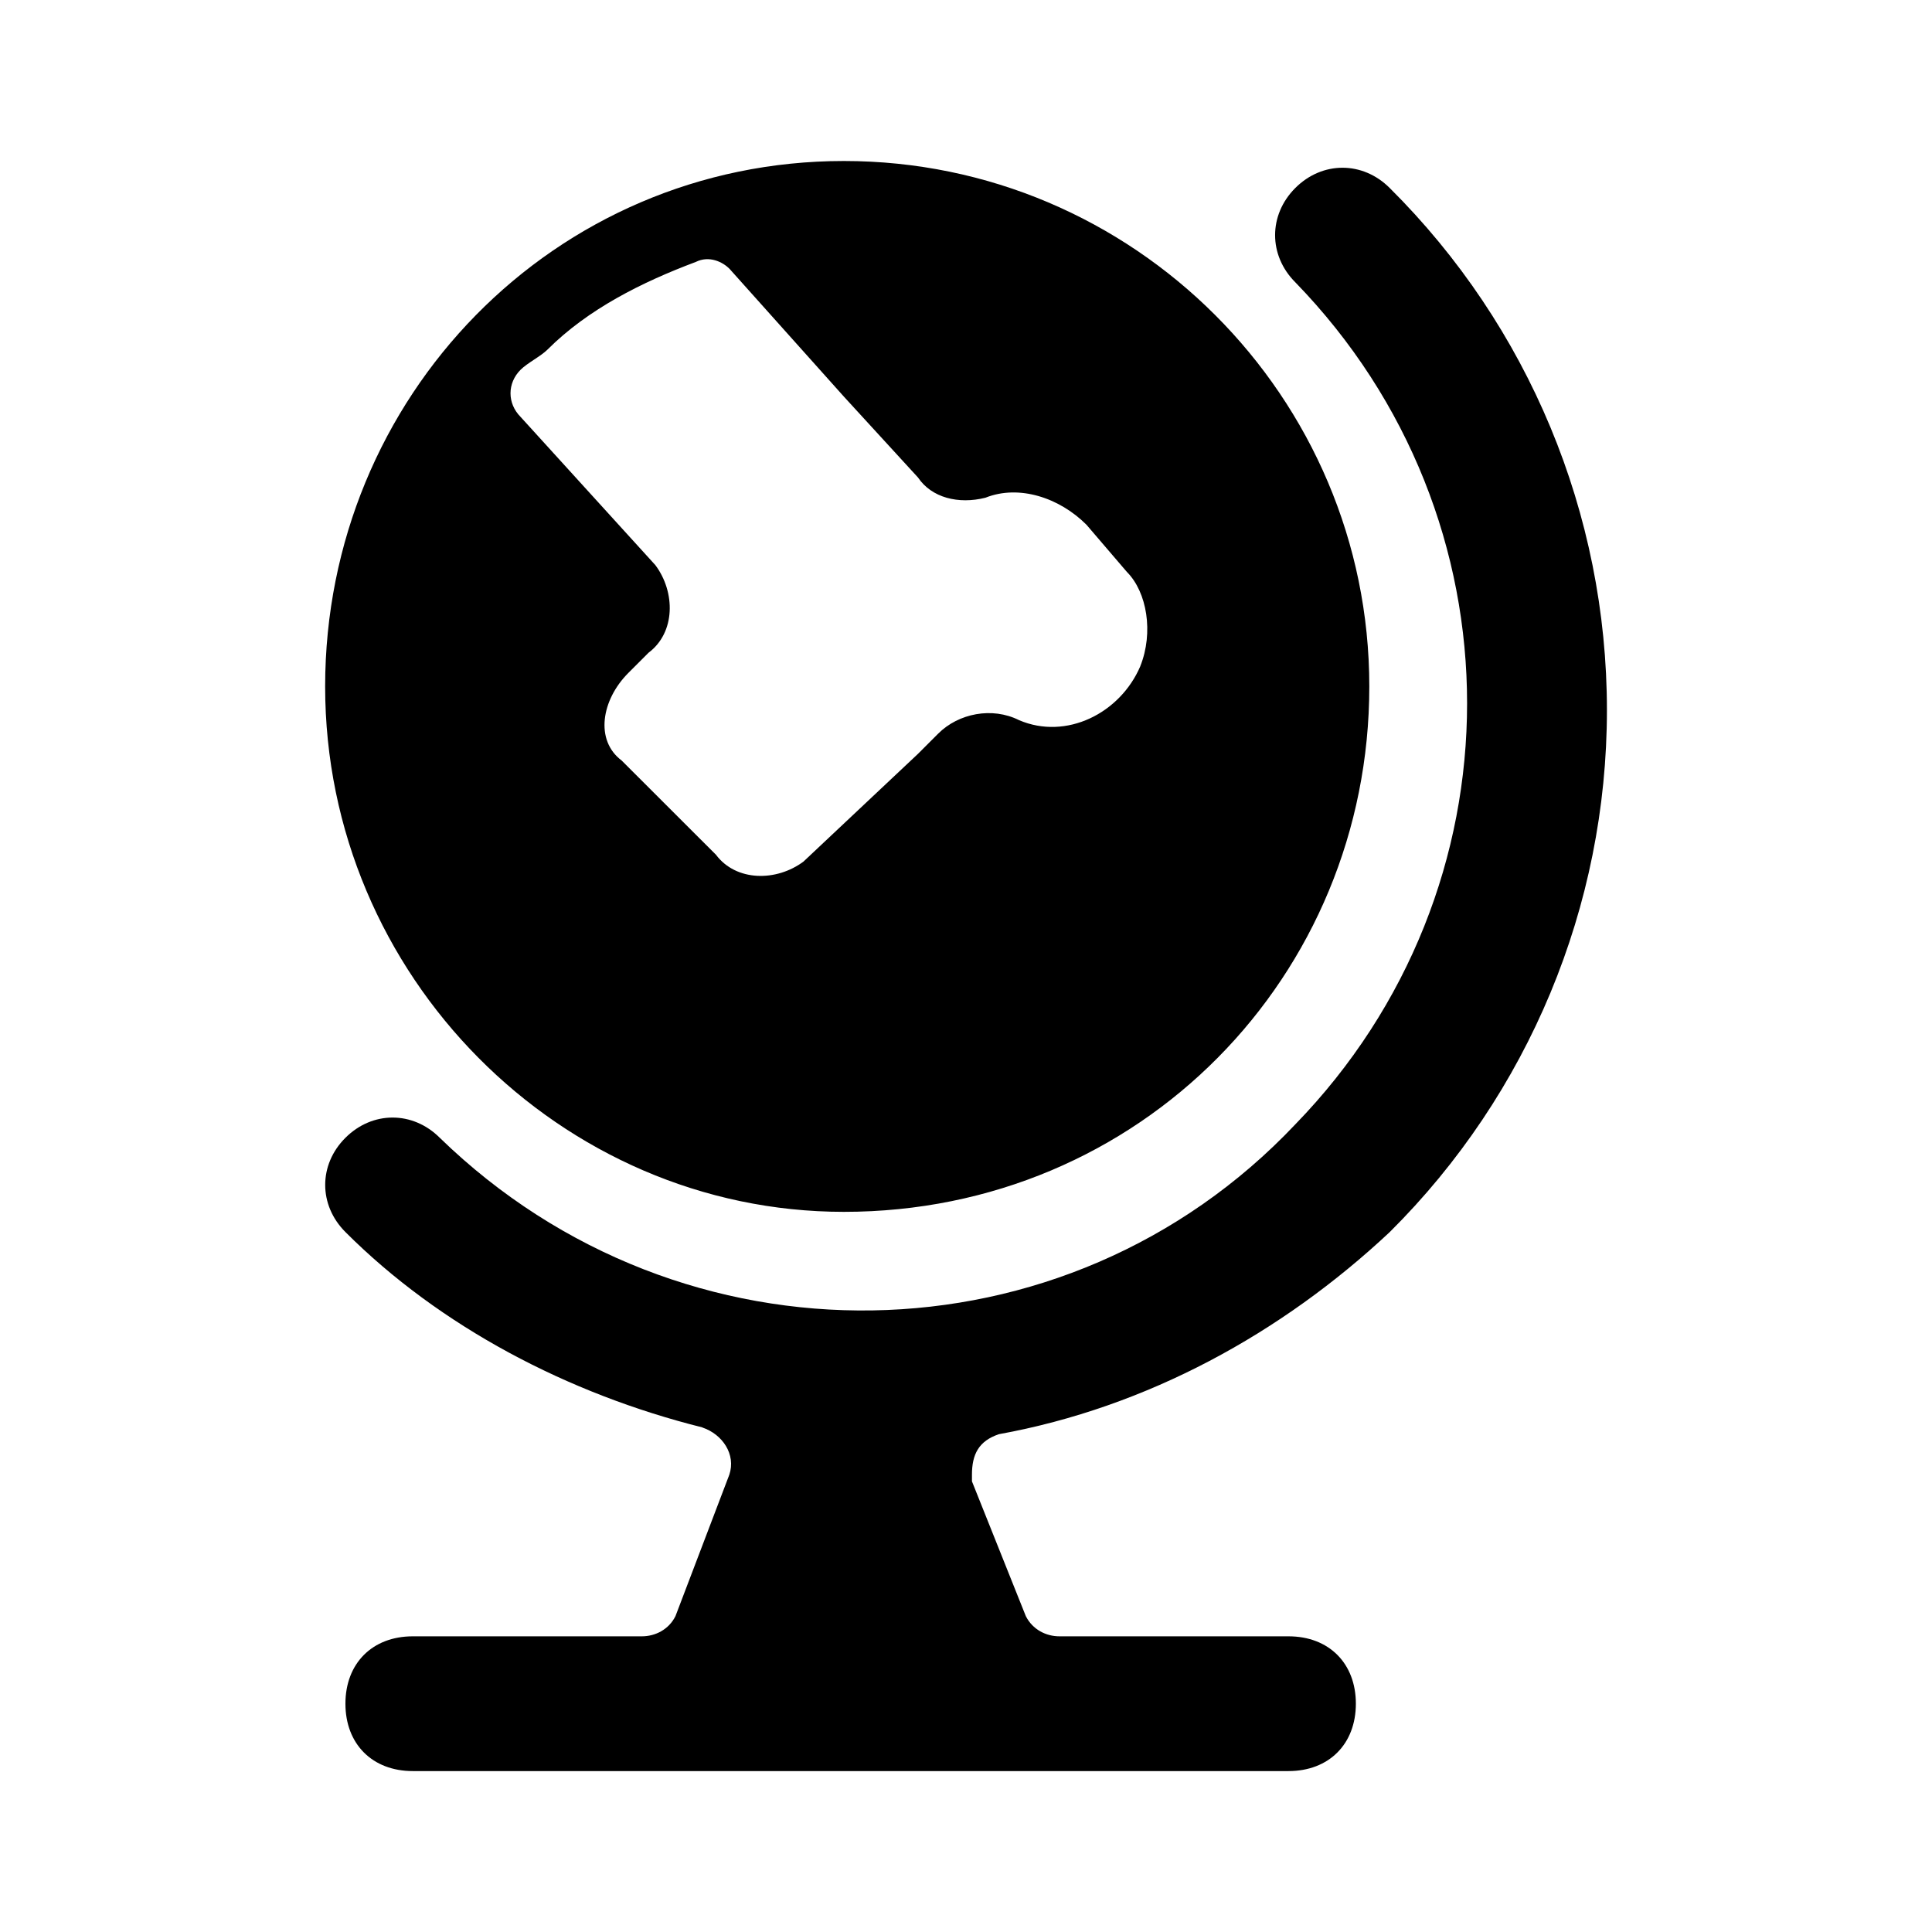
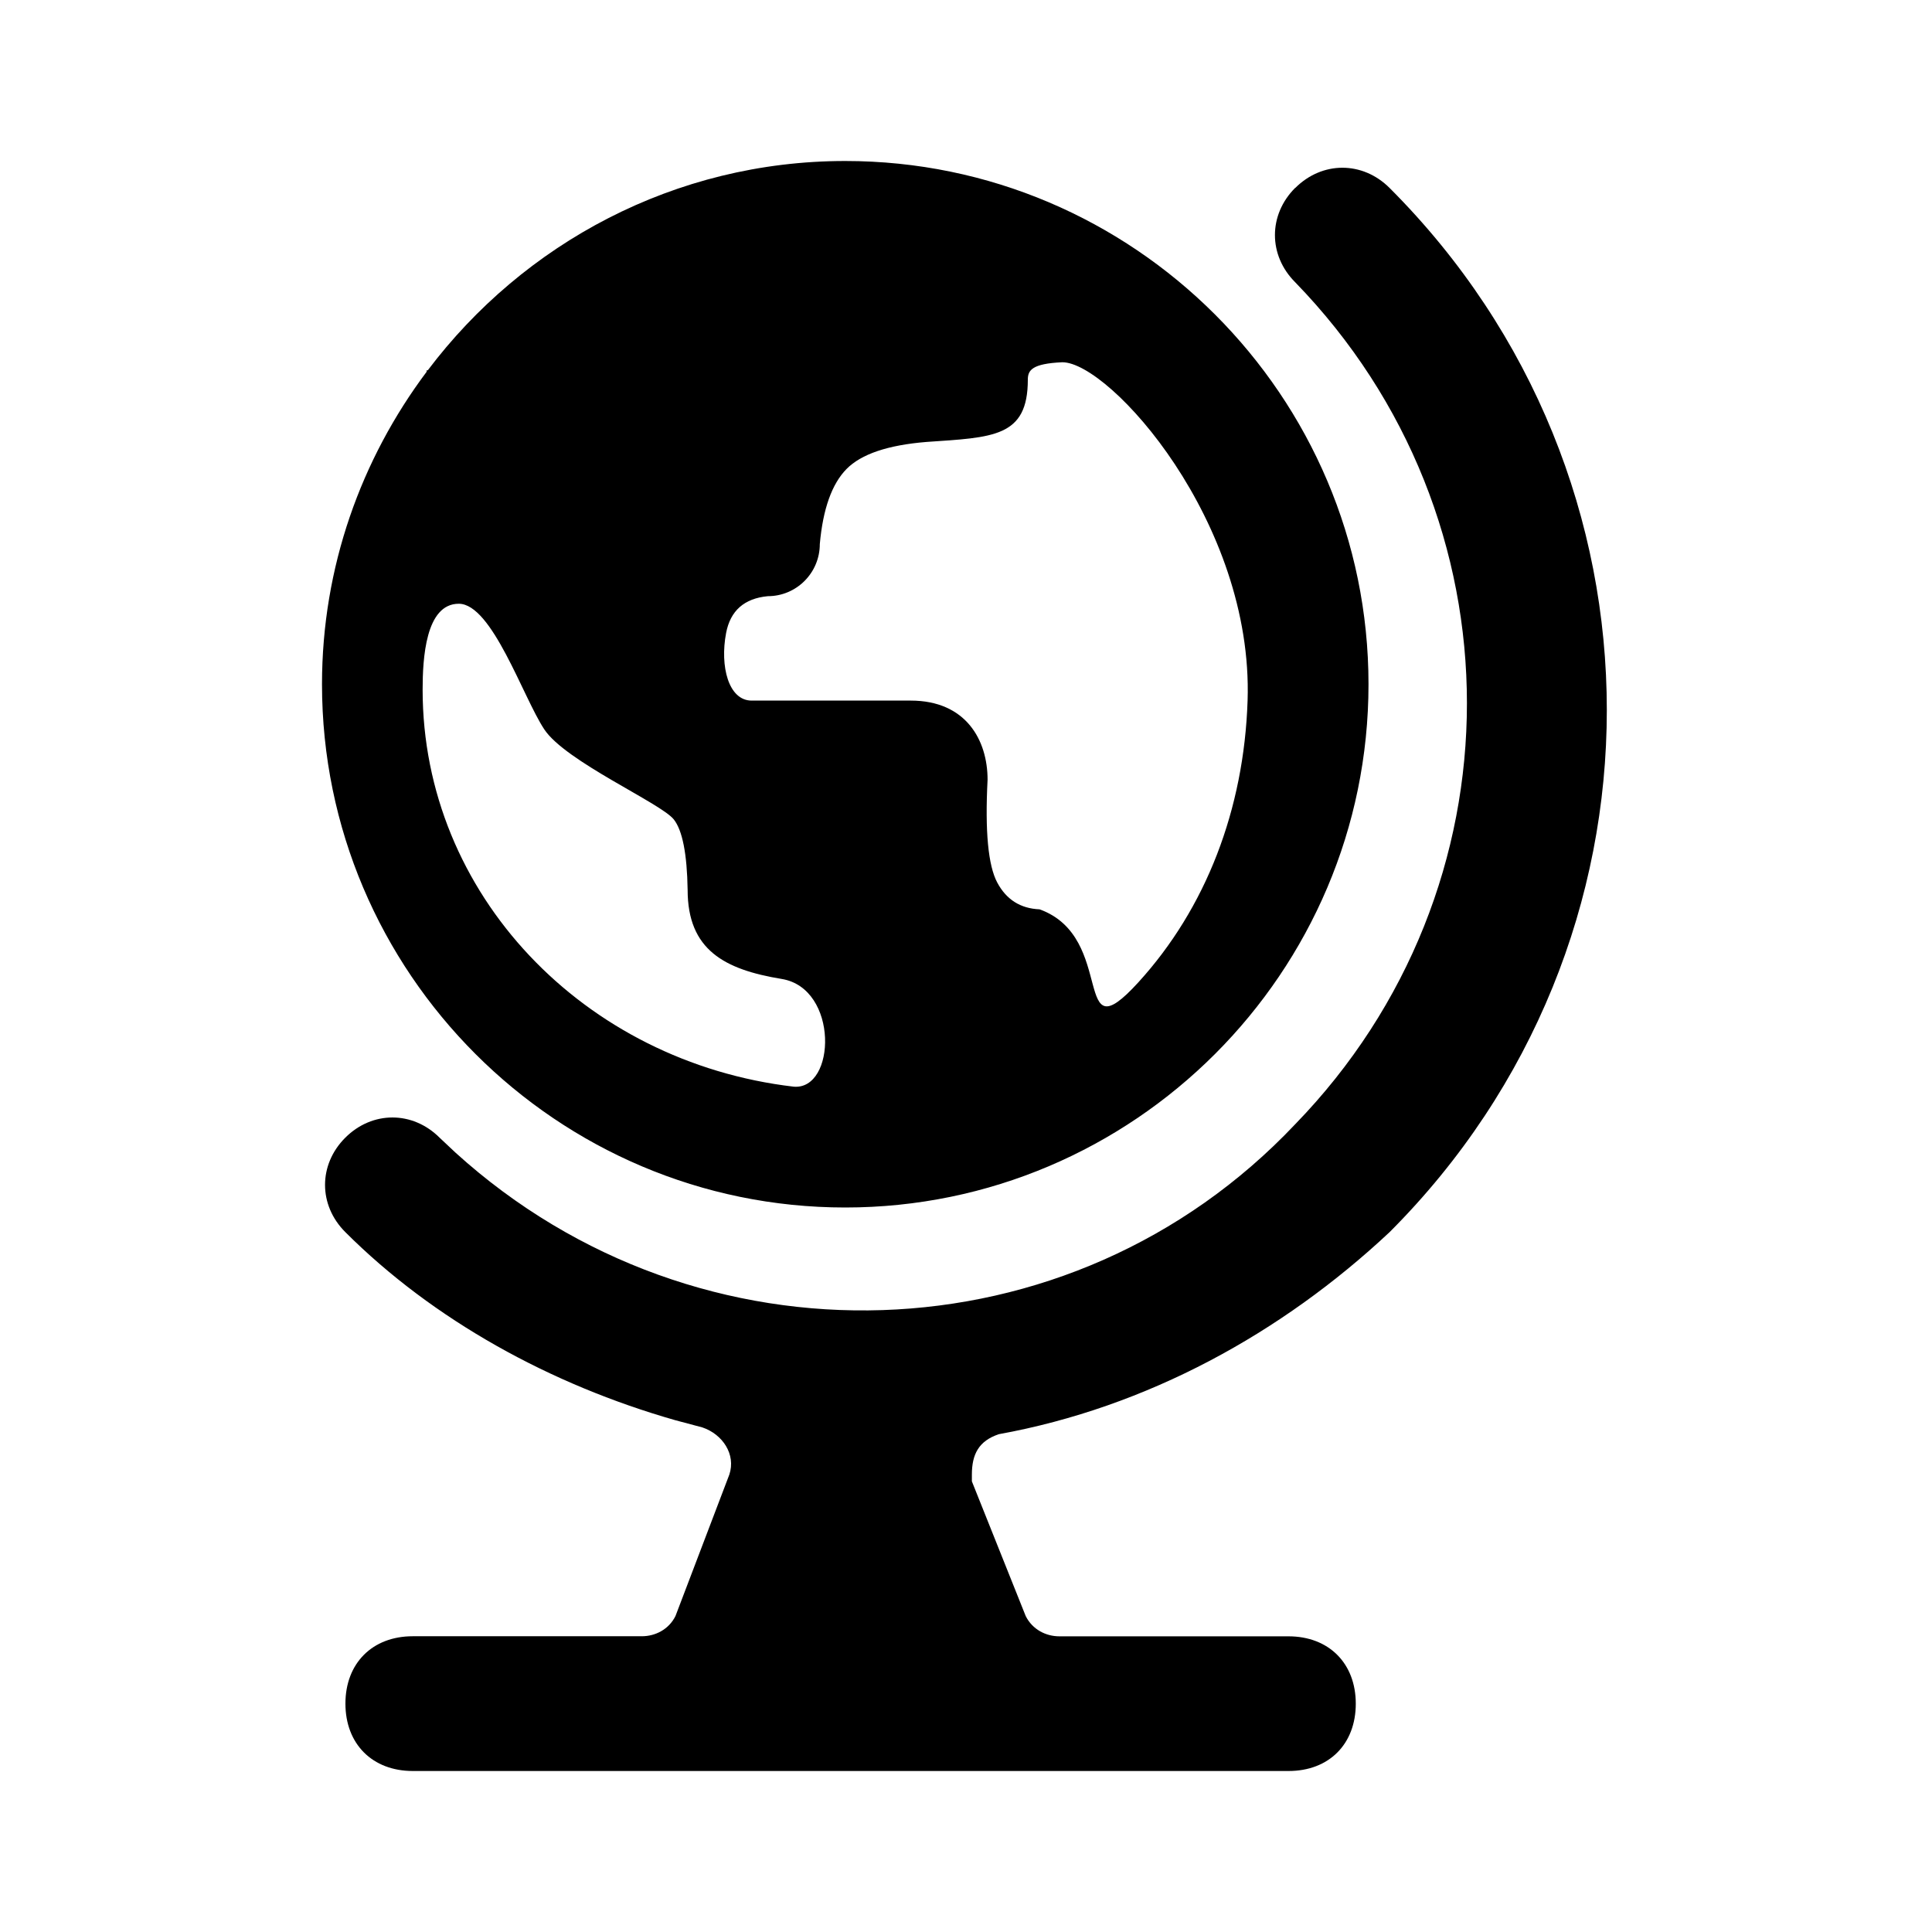
<svg xmlns="http://www.w3.org/2000/svg" width="24" height="24" viewBox="0 0 24 24">
-   <path d="M8.726 17.732c-1.674-.418-3.264-1.255-4.435-2.427-.335-.335-.335-.837 0-1.171.335-.335.837-.335 1.172 0 3.013 2.929 7.782 2.845 10.628-.167 2.845-2.929 2.845-7.531 0-10.46-.335-.335-.335-.837 0-1.172.335-.335.837-.335 1.172 0a9.142 9.142 0 0 1 0 12.971c-1.339 1.255-3.013 2.176-4.854 2.51-.251.084-.335.251-.335.502v.084l.669 1.674c.084.167.251.251.418.251h2.845c.502 0 .837.335.837.837 0 .502-.335.837-.837.837H5.128c-.502 0-.837-.335-.837-.837s.335-.837.837-.837H7.973c.167 0 .335-.084.418-.251l.669-1.757c.084-.251-.084-.502-.335-.586zm8.284-9.205c0 3.598-2.845 6.527-6.527 6.527-3.515 0-6.444-2.929-6.444-6.527C4.04 4.929 6.885 2 10.483 2s6.527 2.929 6.527 6.527zm-2.845-.251c.167-.418.084-.921-.167-1.172l-.502-.586c-.335-.335-.837-.502-1.255-.335-.335.084-.669 0-.837-.251l-.92-1.004-1.423-1.59c-.084-.084-.251-.167-.418-.084-.669.251-1.339.586-1.841 1.088-.084.084-.251.167-.335.251-.167.167-.167.418 0 .586l1.674 1.841c.251.335.251.837-.084 1.088l-.251.251c-.335.335-.418.837-.084 1.088l1.172 1.171c.251.335.753.335 1.088.084L11.404 9.364l.251-.251c.251-.251.669-.335 1.004-.167.586.251 1.255-.084 1.506-.669z" />
+   <path d="M16.09 2.335c.335-.335.837-.335 1.172 0 3.598 3.598 3.598 9.372 0 12.971-1.339 1.255-3.013 2.176-4.854 2.51-.251.084-.335.251-.335.502v.084l.669 1.674c.084.167.251.251.418.251h2.845c.502 0 .837.335.837.837S16.509 22 16.007 22H5.128c-.502 0-.837-.335-.837-.837s.335-.837.837-.837h2.845c.167 0 .335-.084.418-.251l.669-1.757c.084-.251-.084-.502-.335-.586l-.334-.089c-1.55-.442-3.008-1.244-4.102-2.338-.335-.335-.335-.837 0-1.172s.837-.335 1.172 0l.199.187c3.02 2.737 7.645 2.593 10.429-.354 2.845-2.929 2.845-7.531 0-10.46-.335-.335-.335-.837 0-1.172zM10.5 2C14.082 2 17 4.918 17 8.5S14.082 15 10.5 15 4 12.082 4 8.5c0-1.456.487-2.797 1.3-3.882V4.6h.014C6.502 3.025 8.382 2 10.5 2zM5.699 7.5C5.286 7.5 5.25 8.183 5.25 8.567c0 2.543 2.006 4.627 4.609 4.932.526.046.563-1.221-.148-1.338-.711-.117-1.169-.36-1.169-1.107-.007-.448-.065-.74-.172-.875-.161-.203-1.346-.72-1.609-1.119C6.497 8.662 6.113 7.5 5.699 7.5zm7.498-3c-.379.017-.429.1-.429.217 0 .716-.431.716-1.259.773-.48.039-.811.151-.993.336-.182.185-.293.496-.332.932 0 .358-.289.648-.646.648-.293.028-.465.18-.518.457-.079.414.03.84.317.84h1.976c.687 0 .955.491.955.983-.033.64.007 1.065.12 1.277.113.212.288.323.526.333.966.348.385 1.829 1.226.908.841-.922 1.313-2.148 1.358-3.5C15.572 6.483 13.785 4.5 13.197 4.5z" />
</svg>
